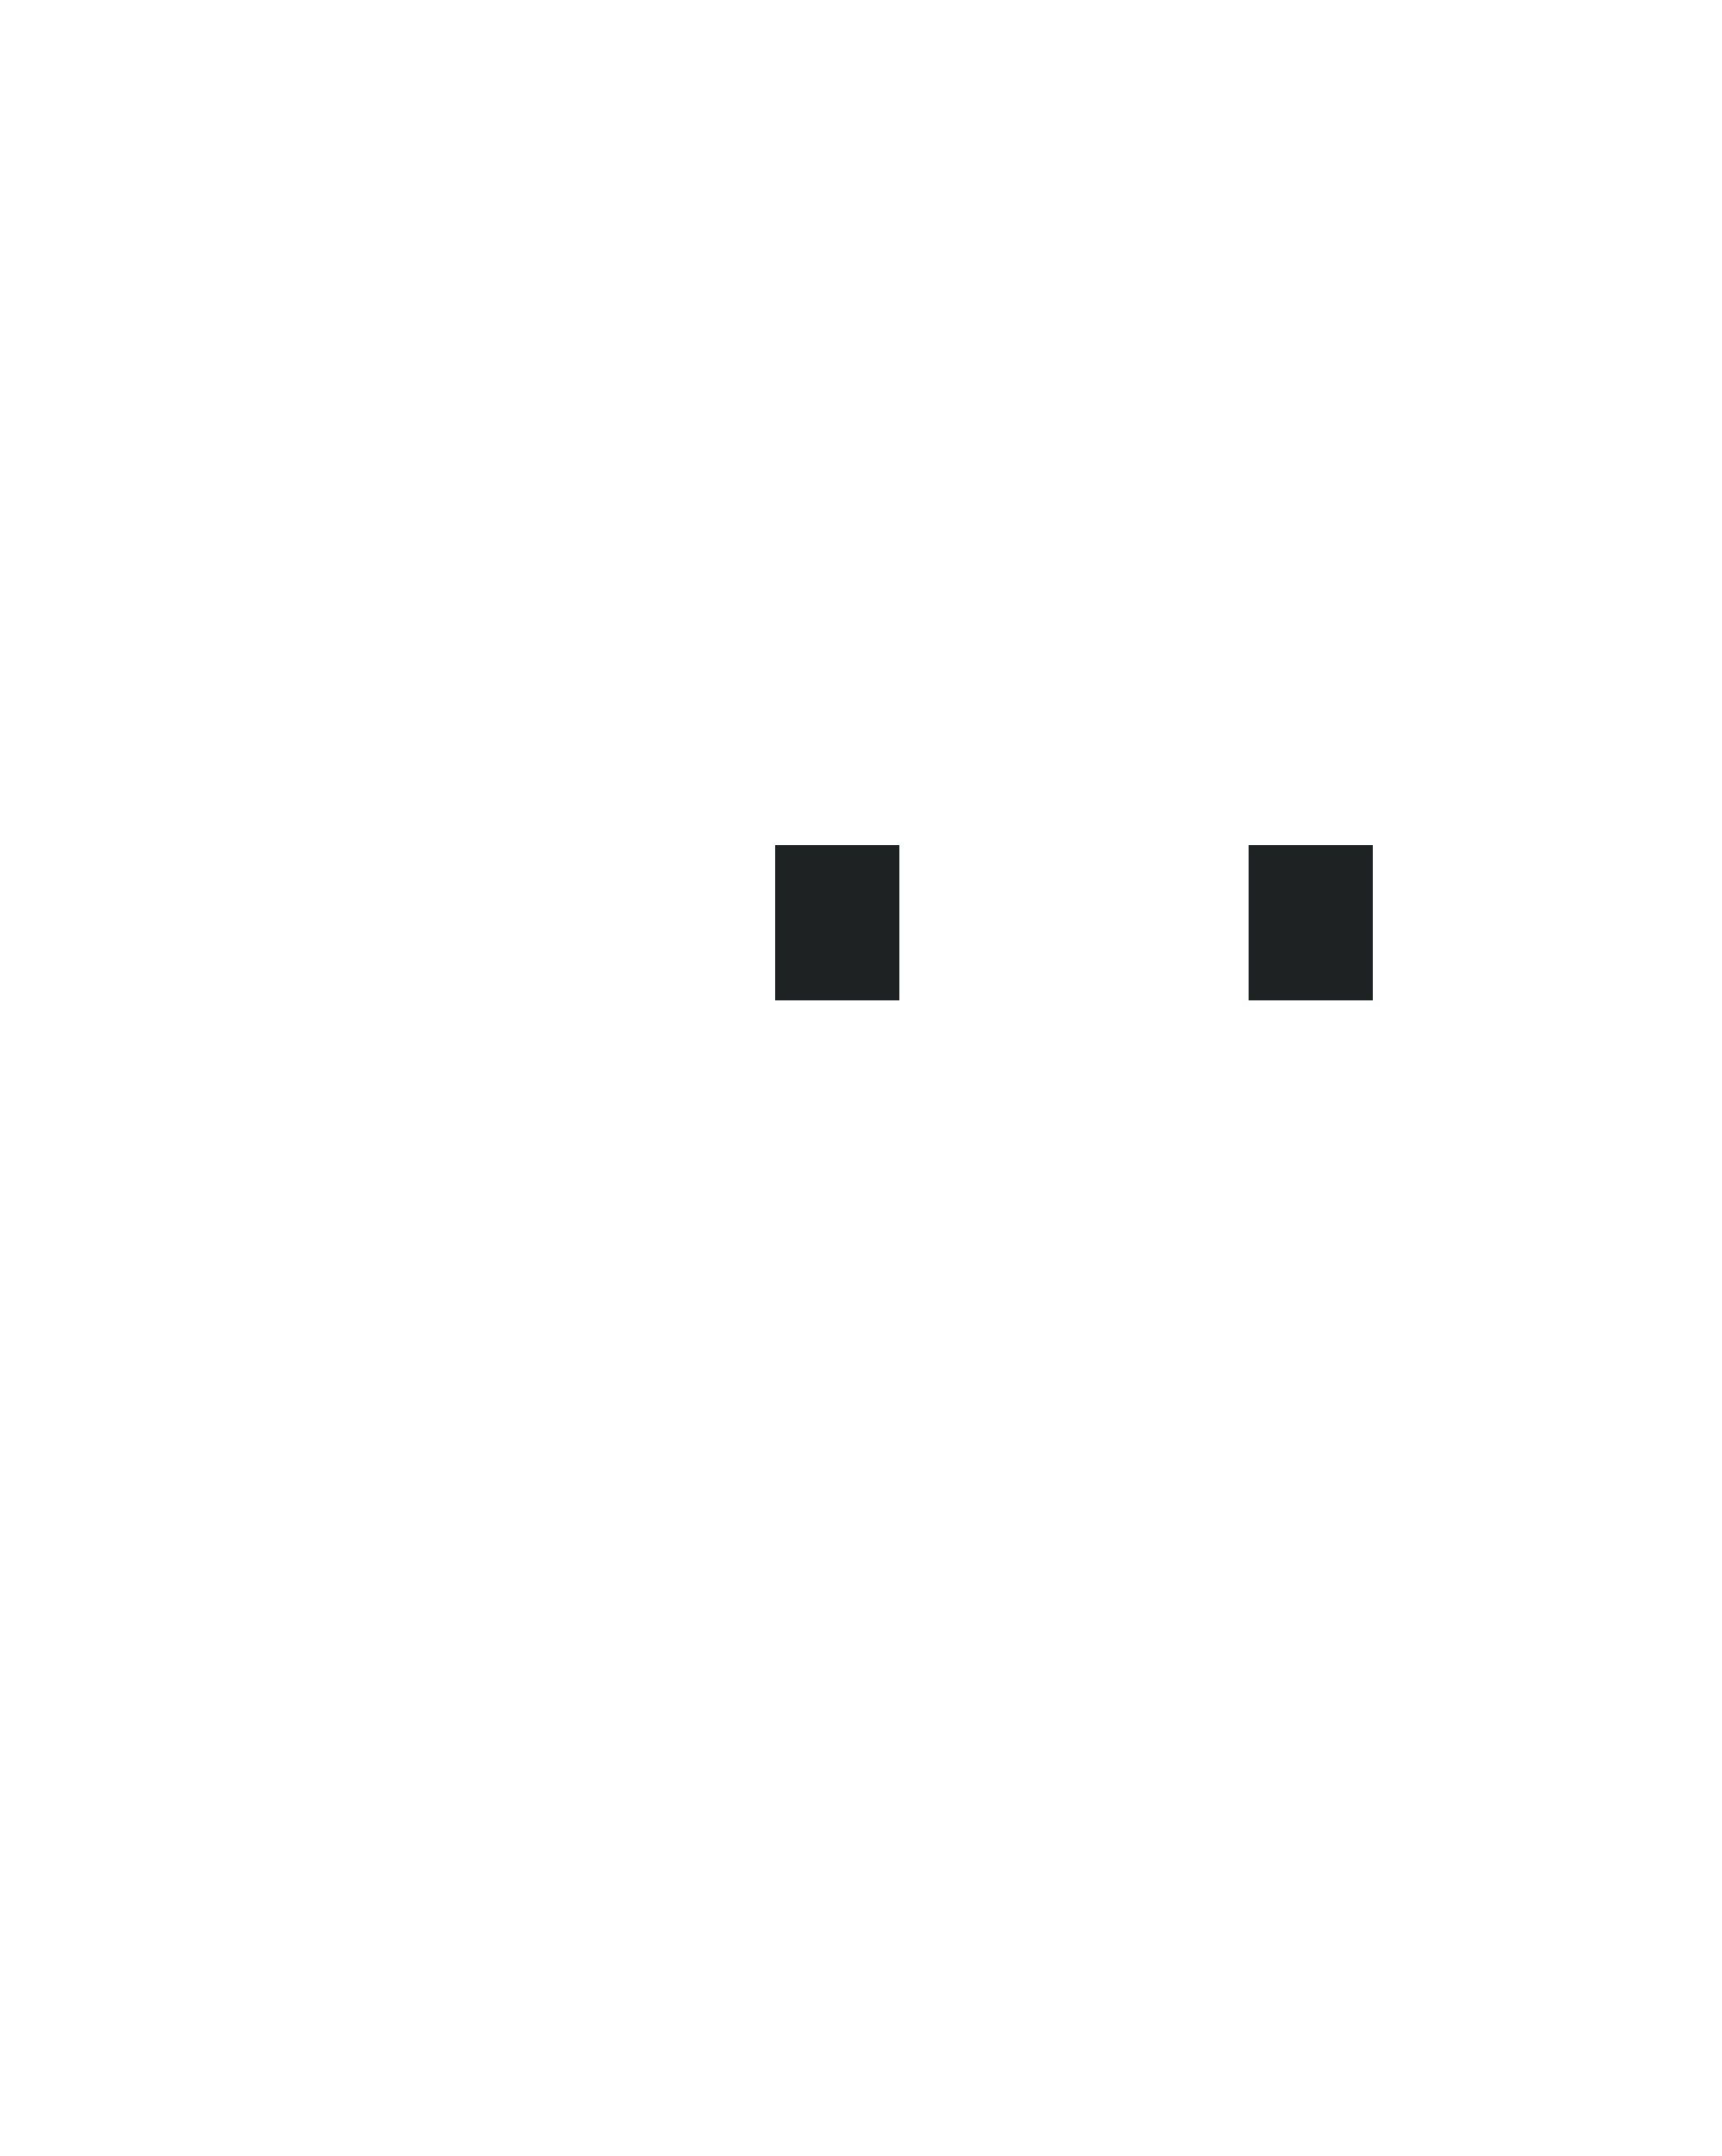
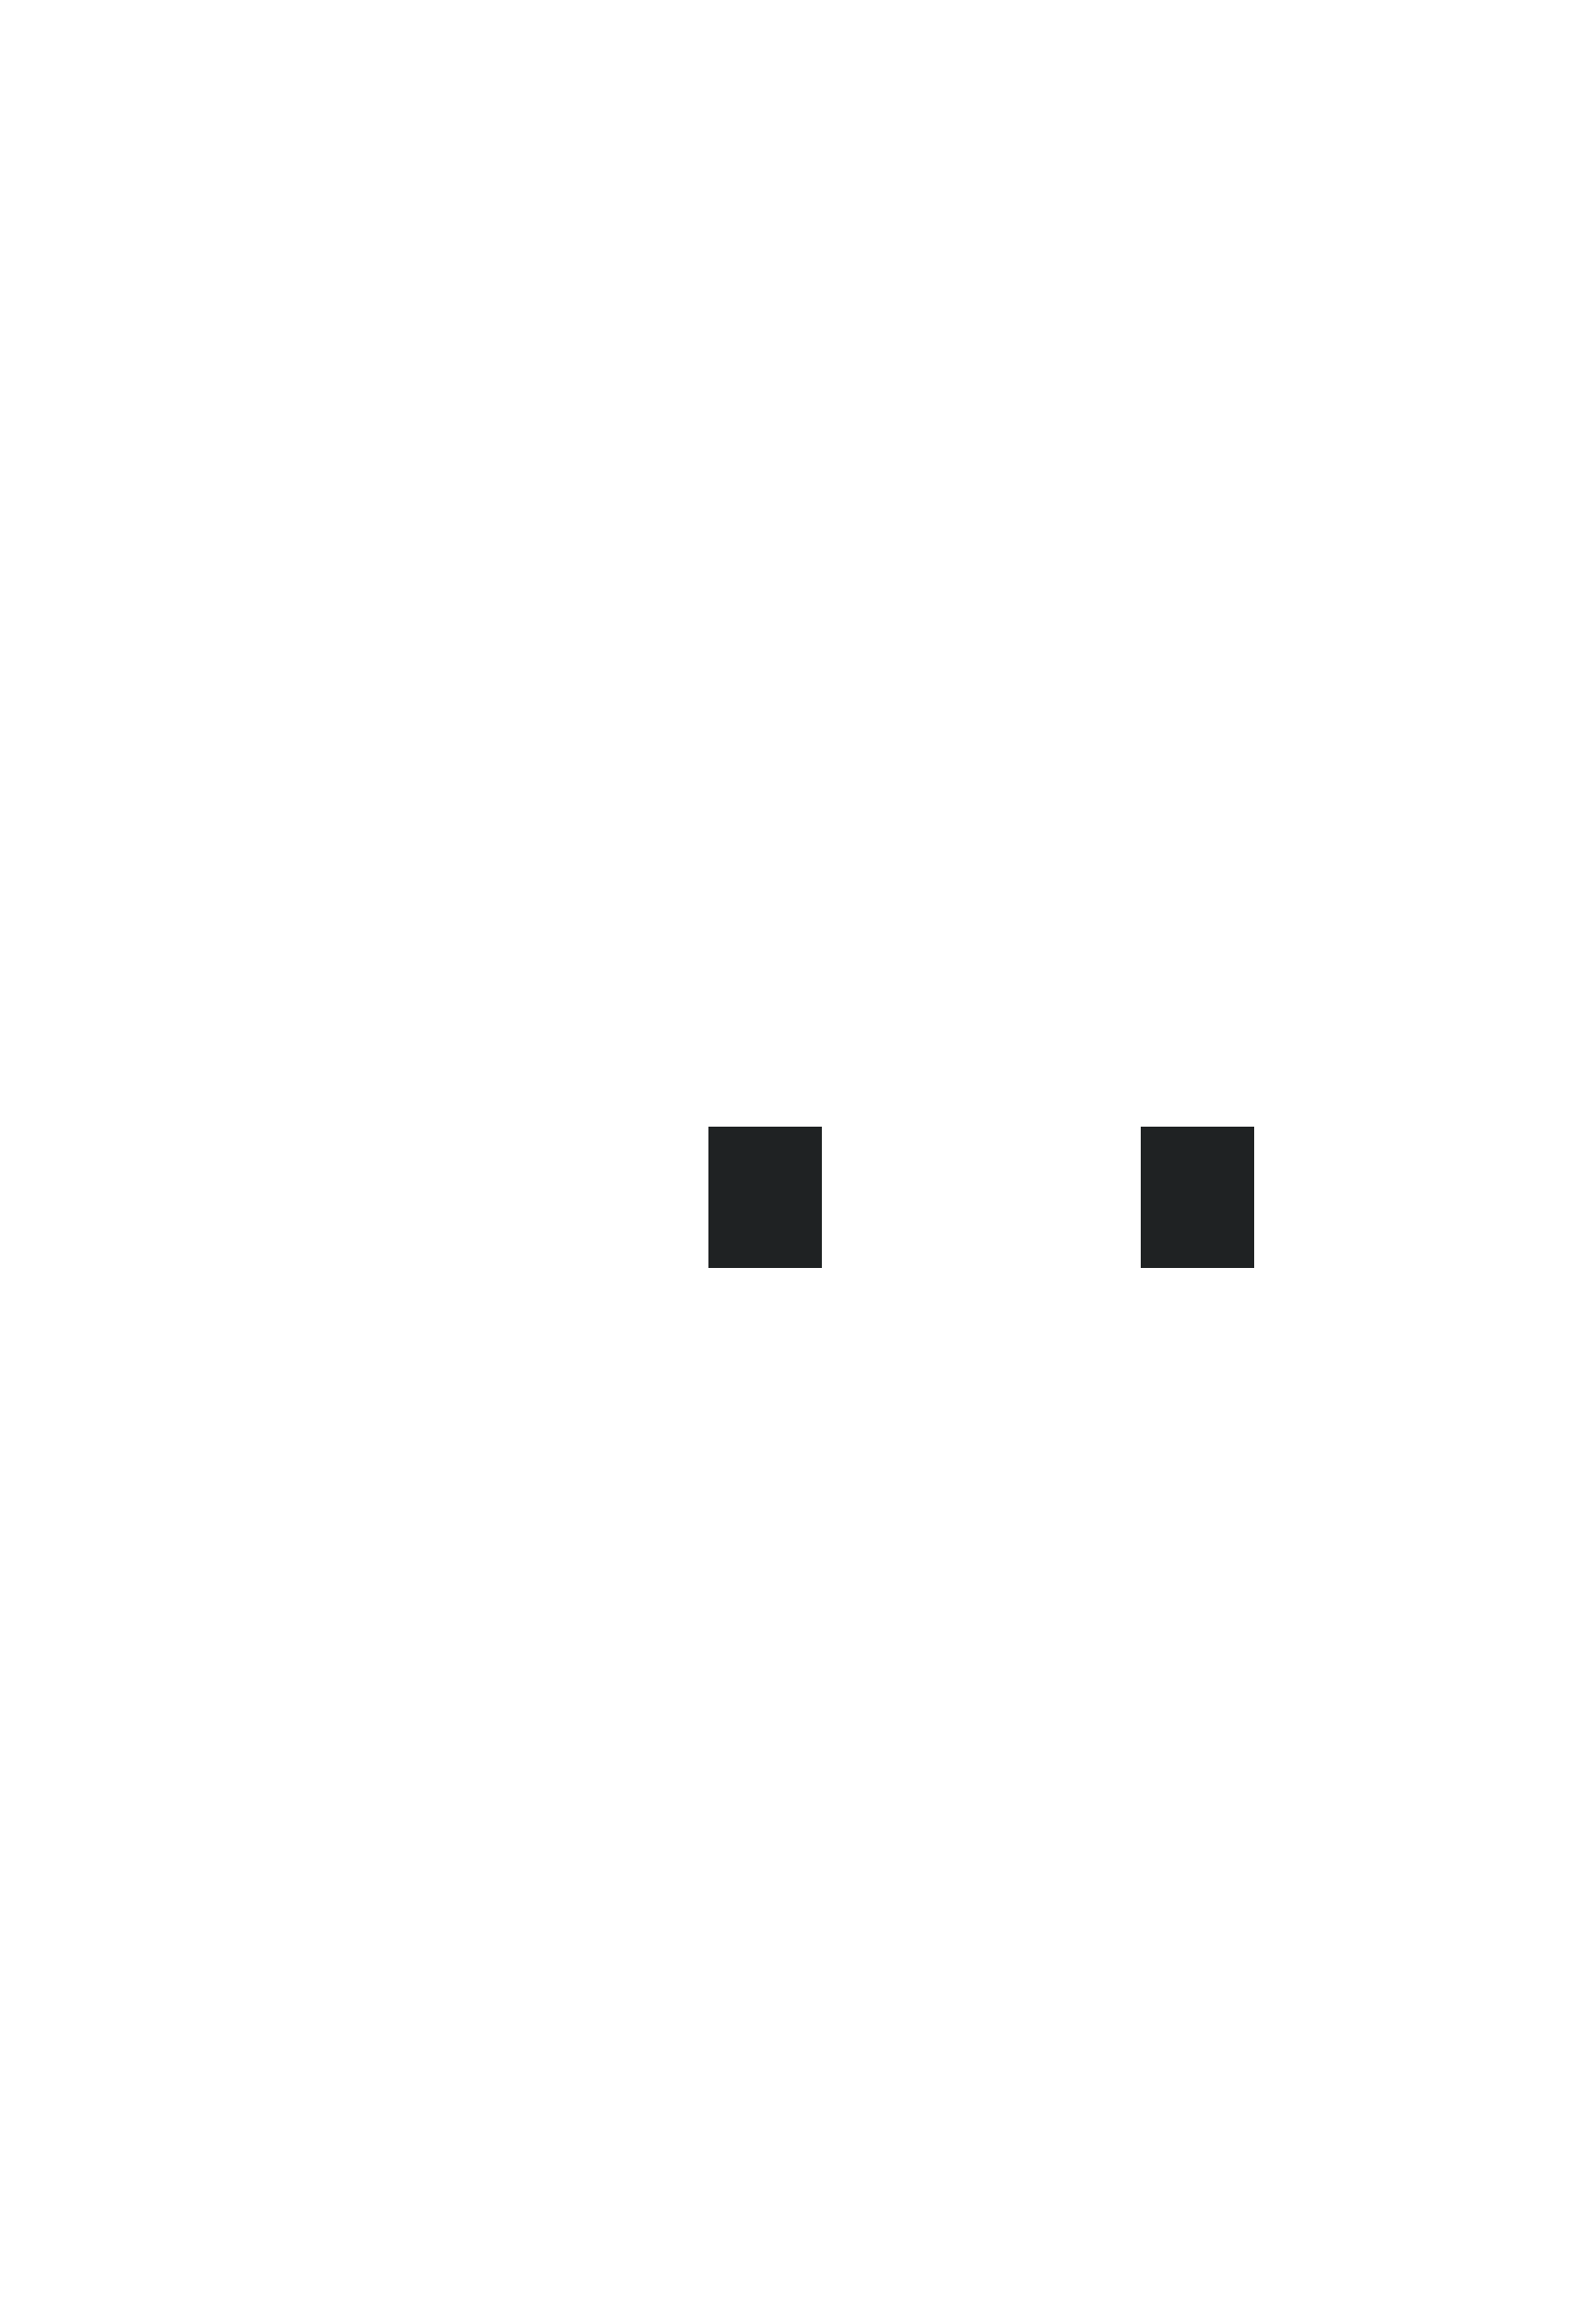
- <svg xmlns="http://www.w3.org/2000/svg" id="katman_1" version="1.1" viewBox="-20 -40 222 278" shape-rendering="crispEdges">
+ <svg xmlns="http://www.w3.org/2000/svg" id="katman_1" version="1.1" viewBox="-20 -90 222 328" shape-rendering="crispEdges">
  <rect fill="#1f2223" x="80" y="69" width="16" height="20" />
  <rect fill="#1f2223" x="141" y="69" width="16" height="20" />
</svg>
